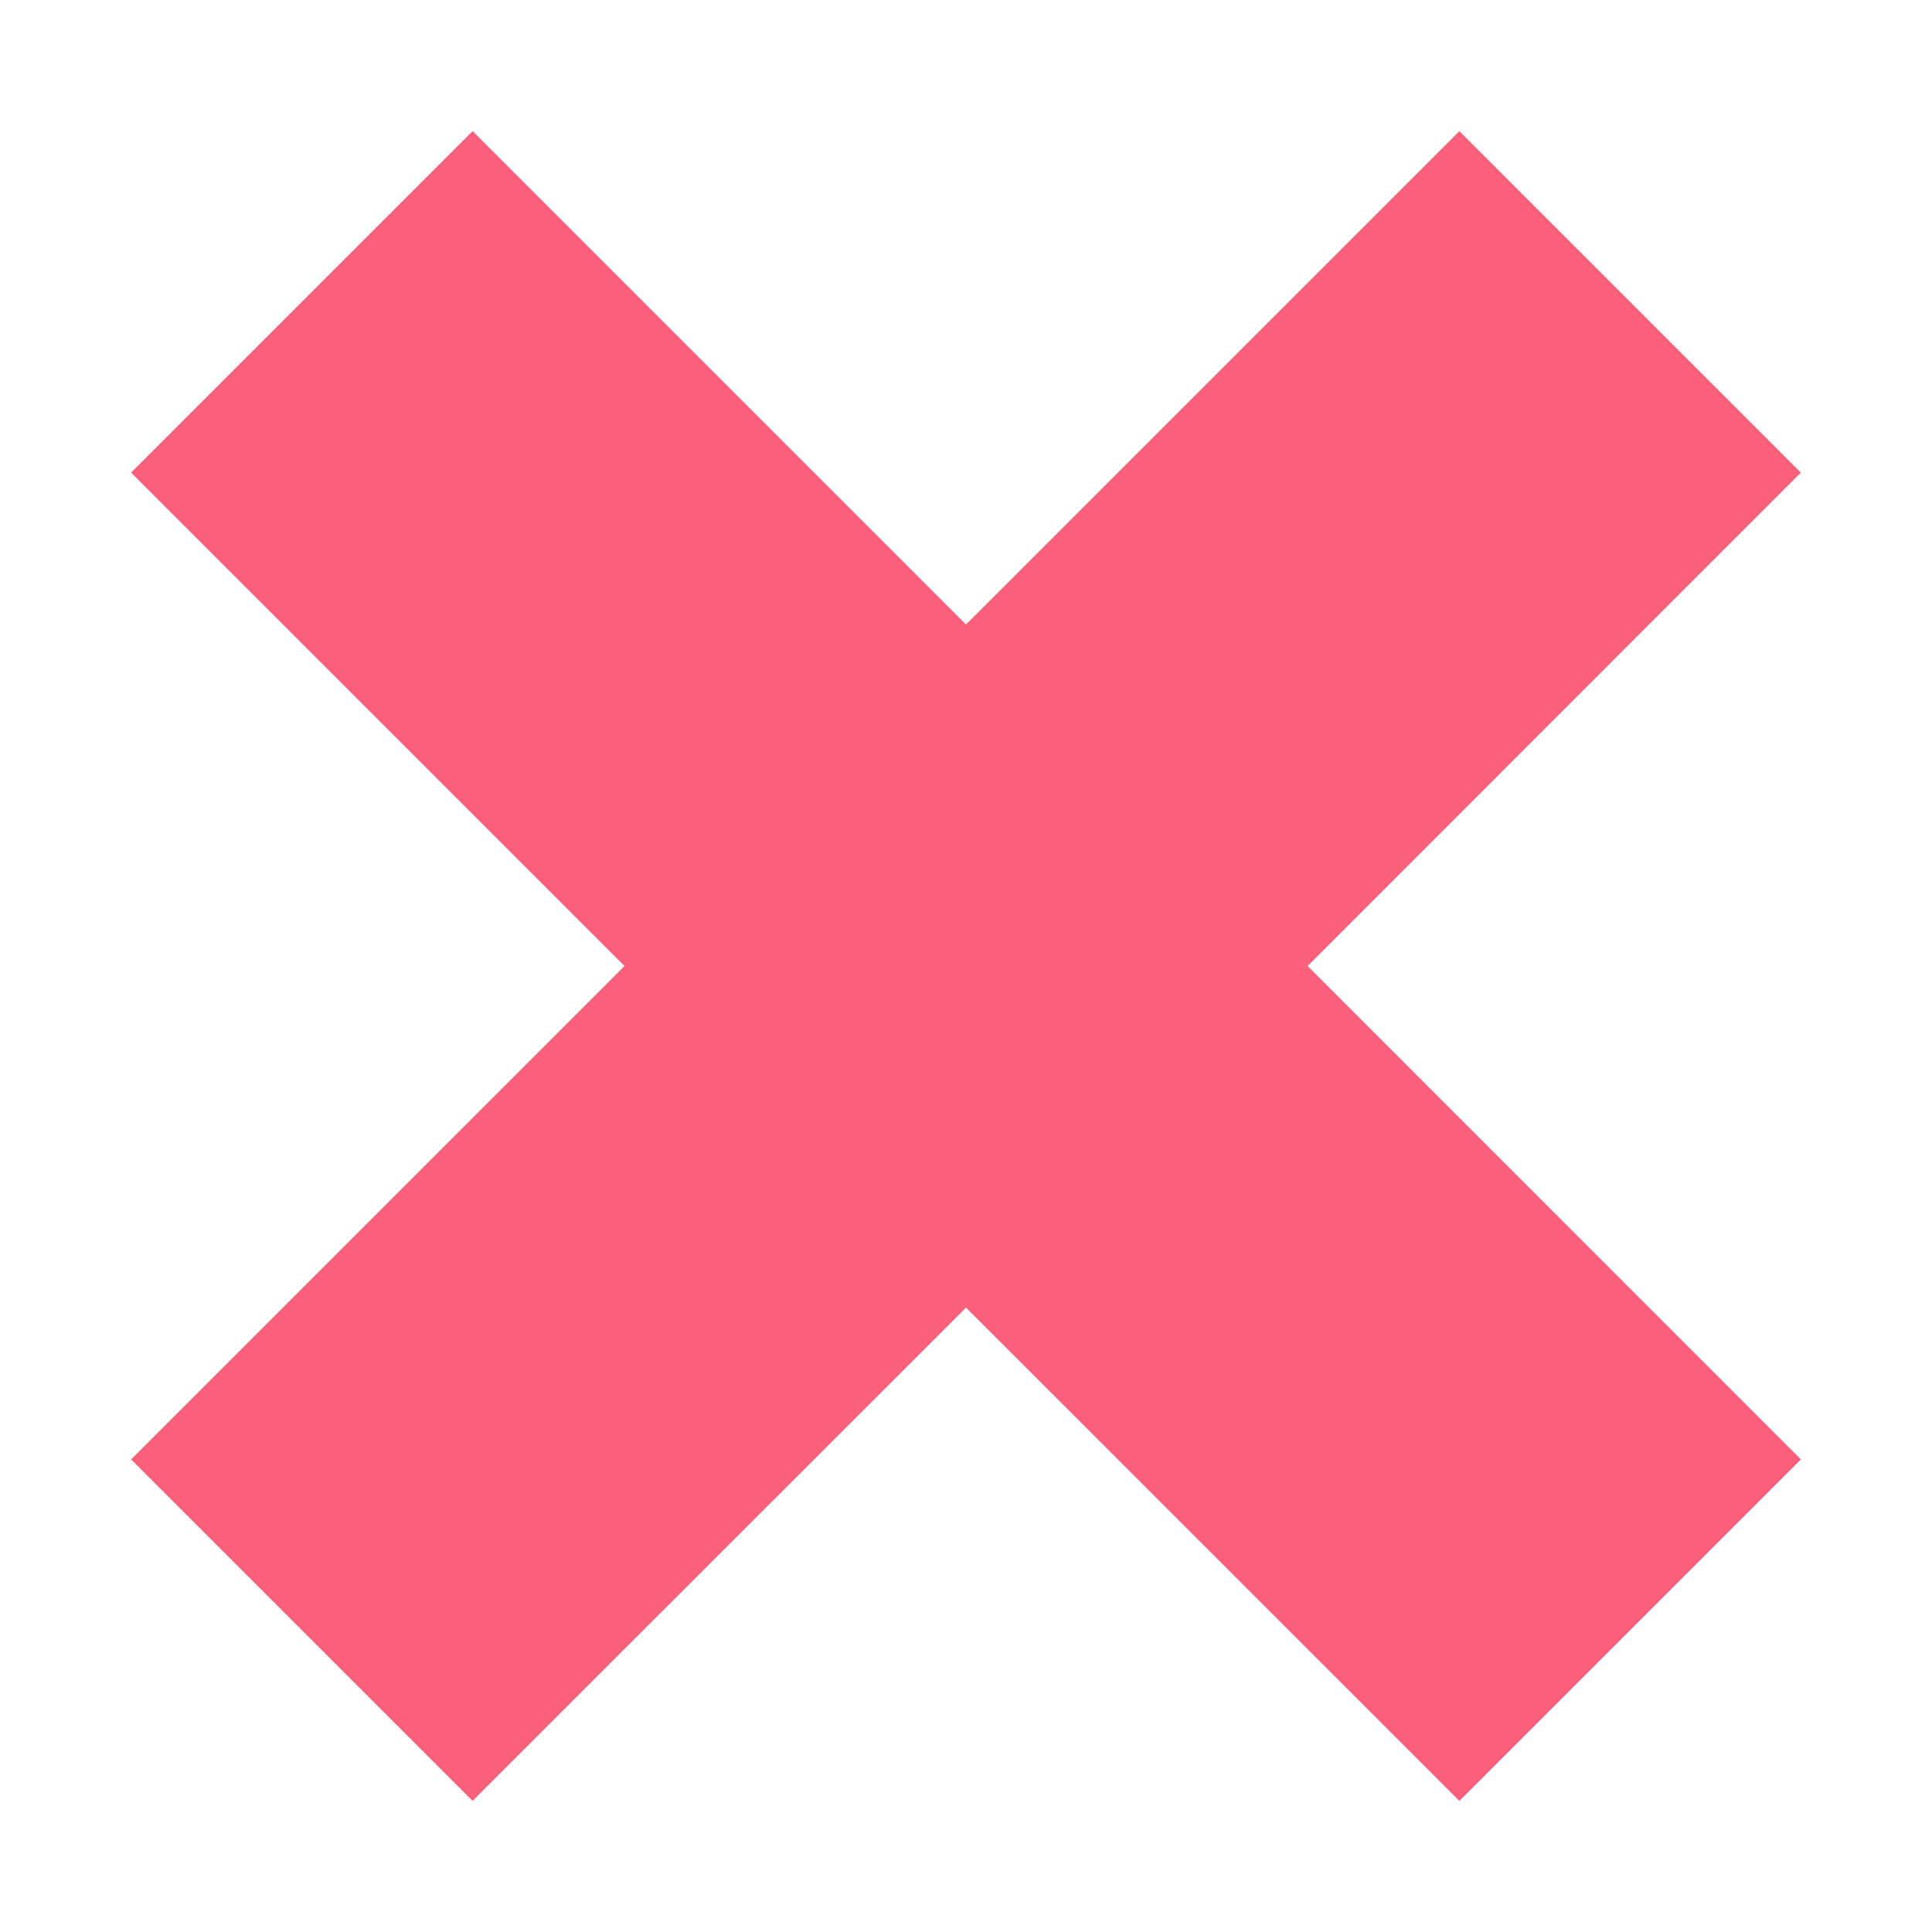
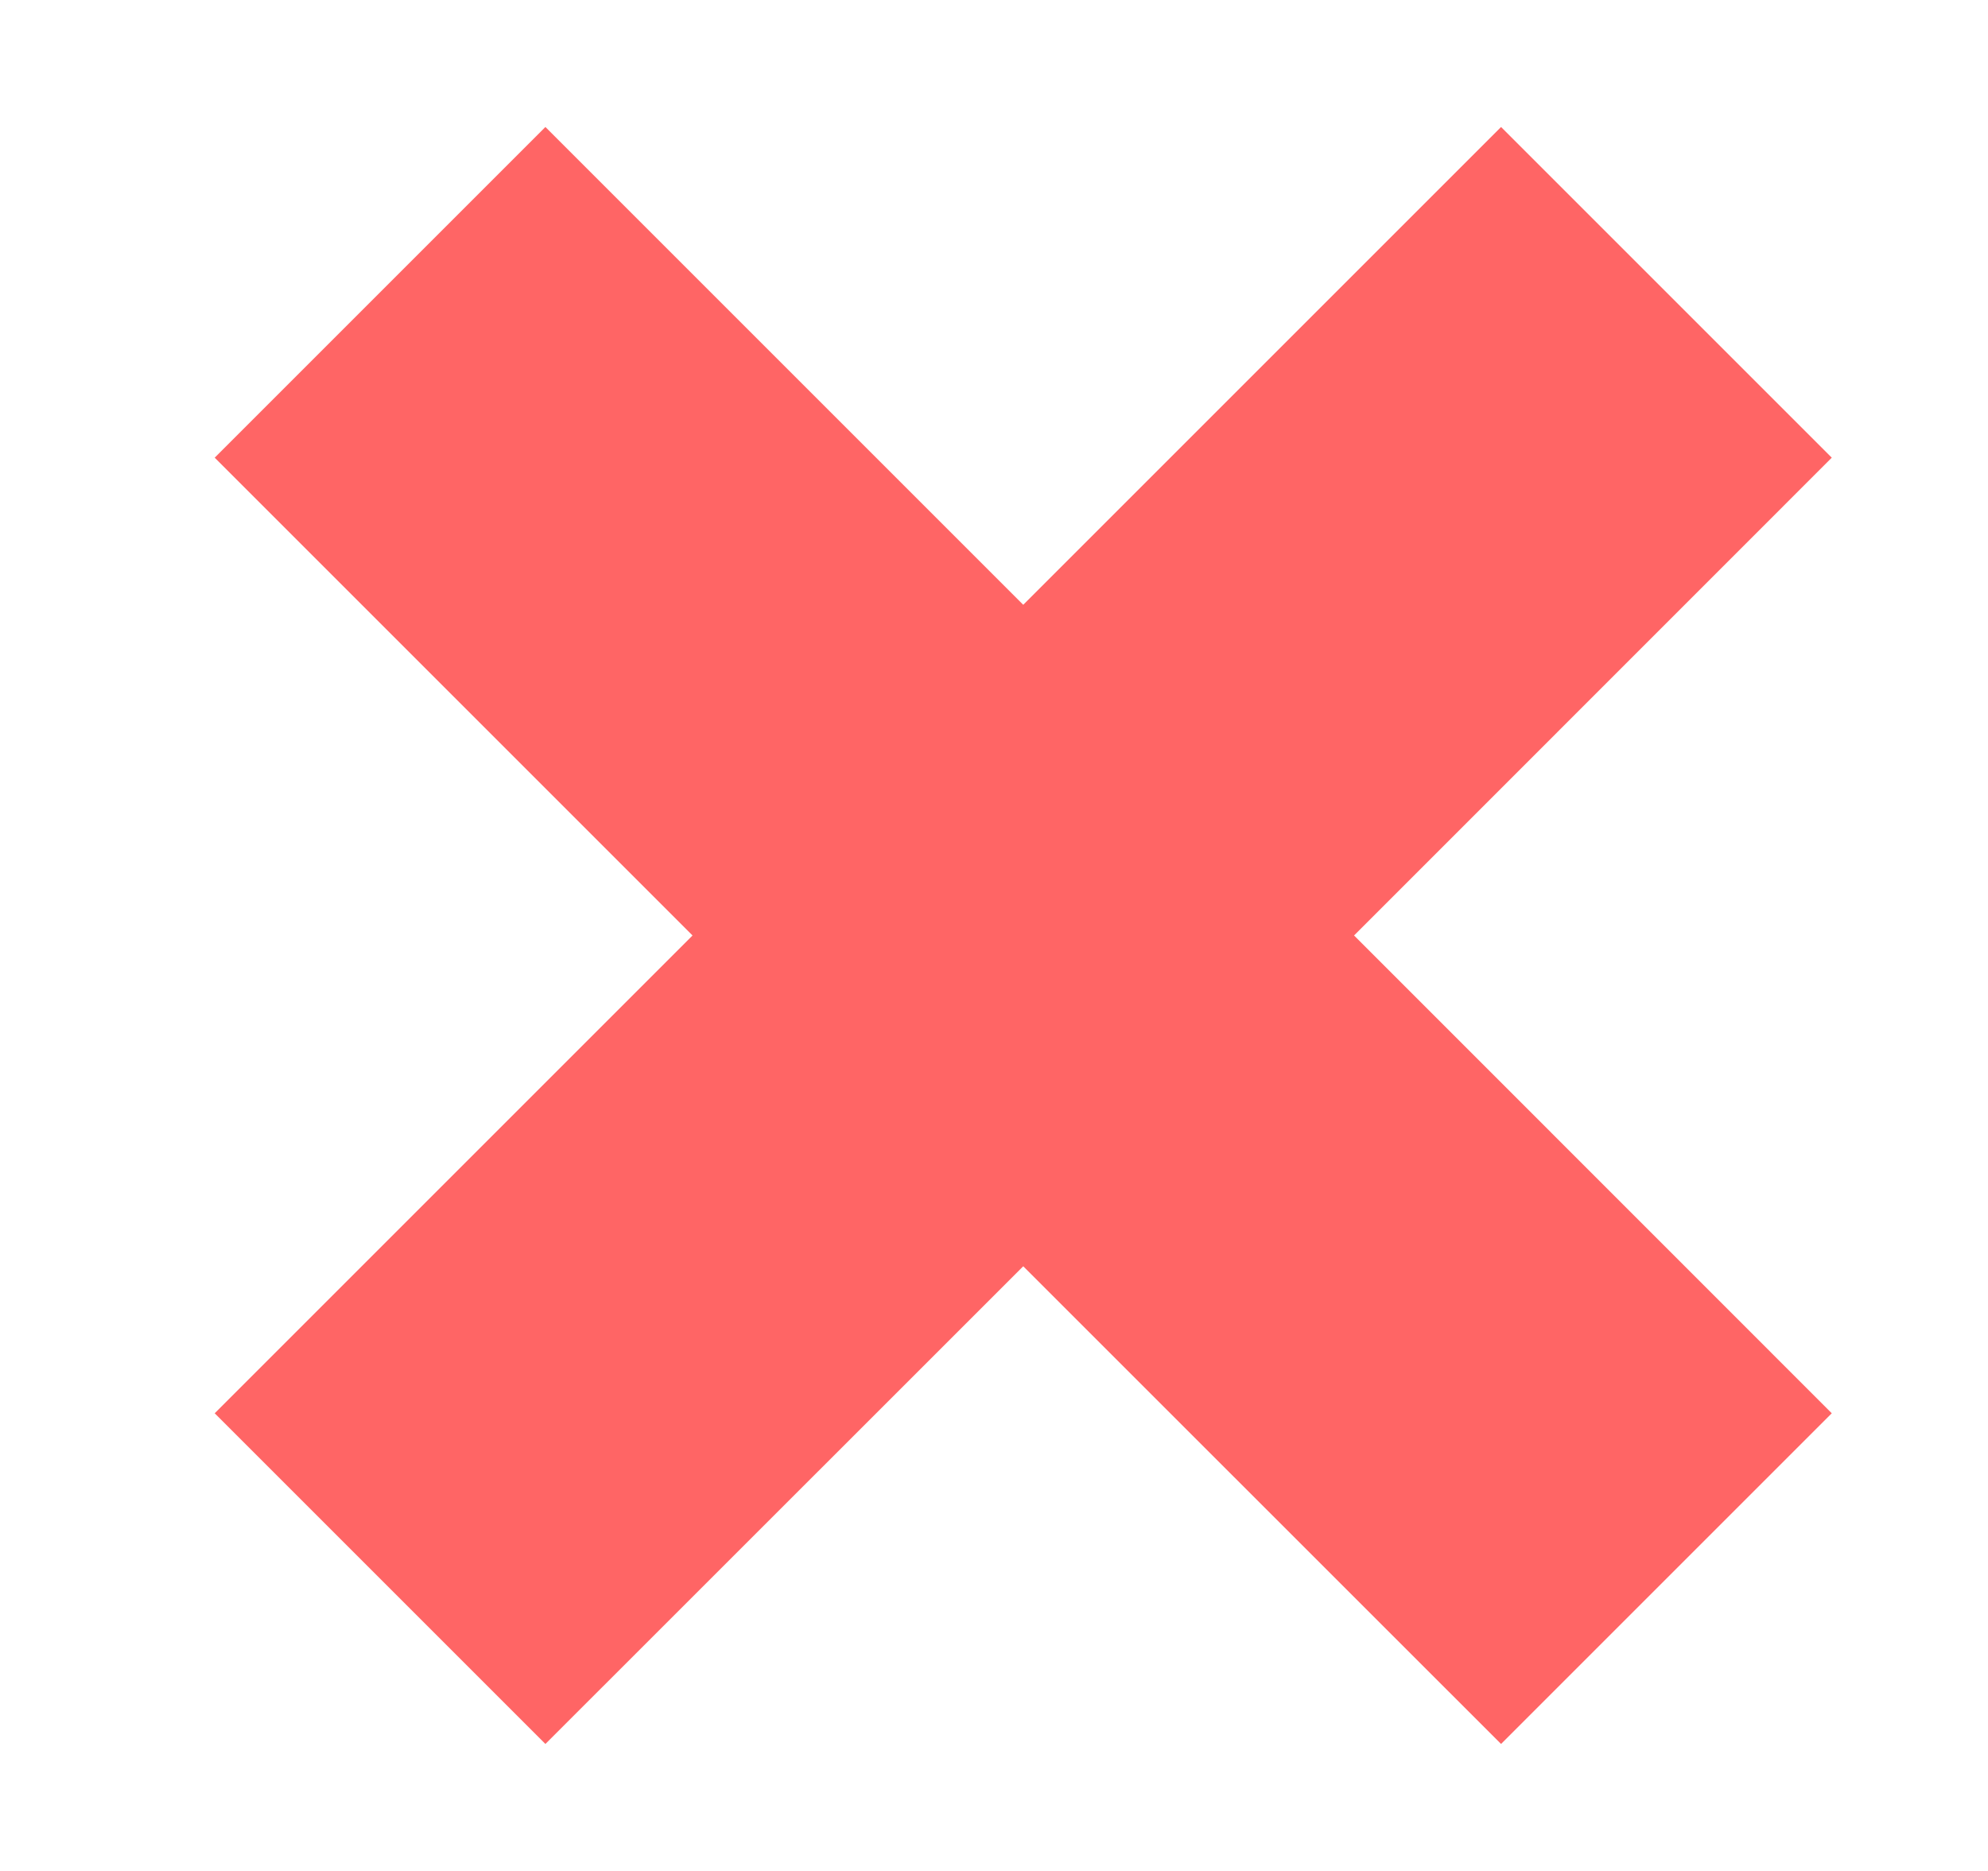
- <svg xmlns="http://www.w3.org/2000/svg" width="16" height="16" viewBox="0 0 16 16" fill="none">
-   <path d="M5.172 8L1.086 3.914L3.914 1.086L8 5.172L12.086 1.086L14.914 3.914L10.829 8L14.914 12.086L12.086 14.914L8 10.829L3.914 14.914L1.086 12.086L5.172 8Z" fill="#FA5F7B" />
+ <svg xmlns="http://www.w3.org/2000/svg" width="17" height="16" viewBox="0 0 17 16" fill="none">
+   <path d="M5.922 8L1.836 3.914L4.664 1.086L8.75 5.172L12.836 1.086L15.664 3.914L11.579 8L15.664 12.086L12.836 14.914L8.75 10.829L4.664 14.914L1.836 12.086L5.922 8Z" fill="#FF6565" />
</svg>
